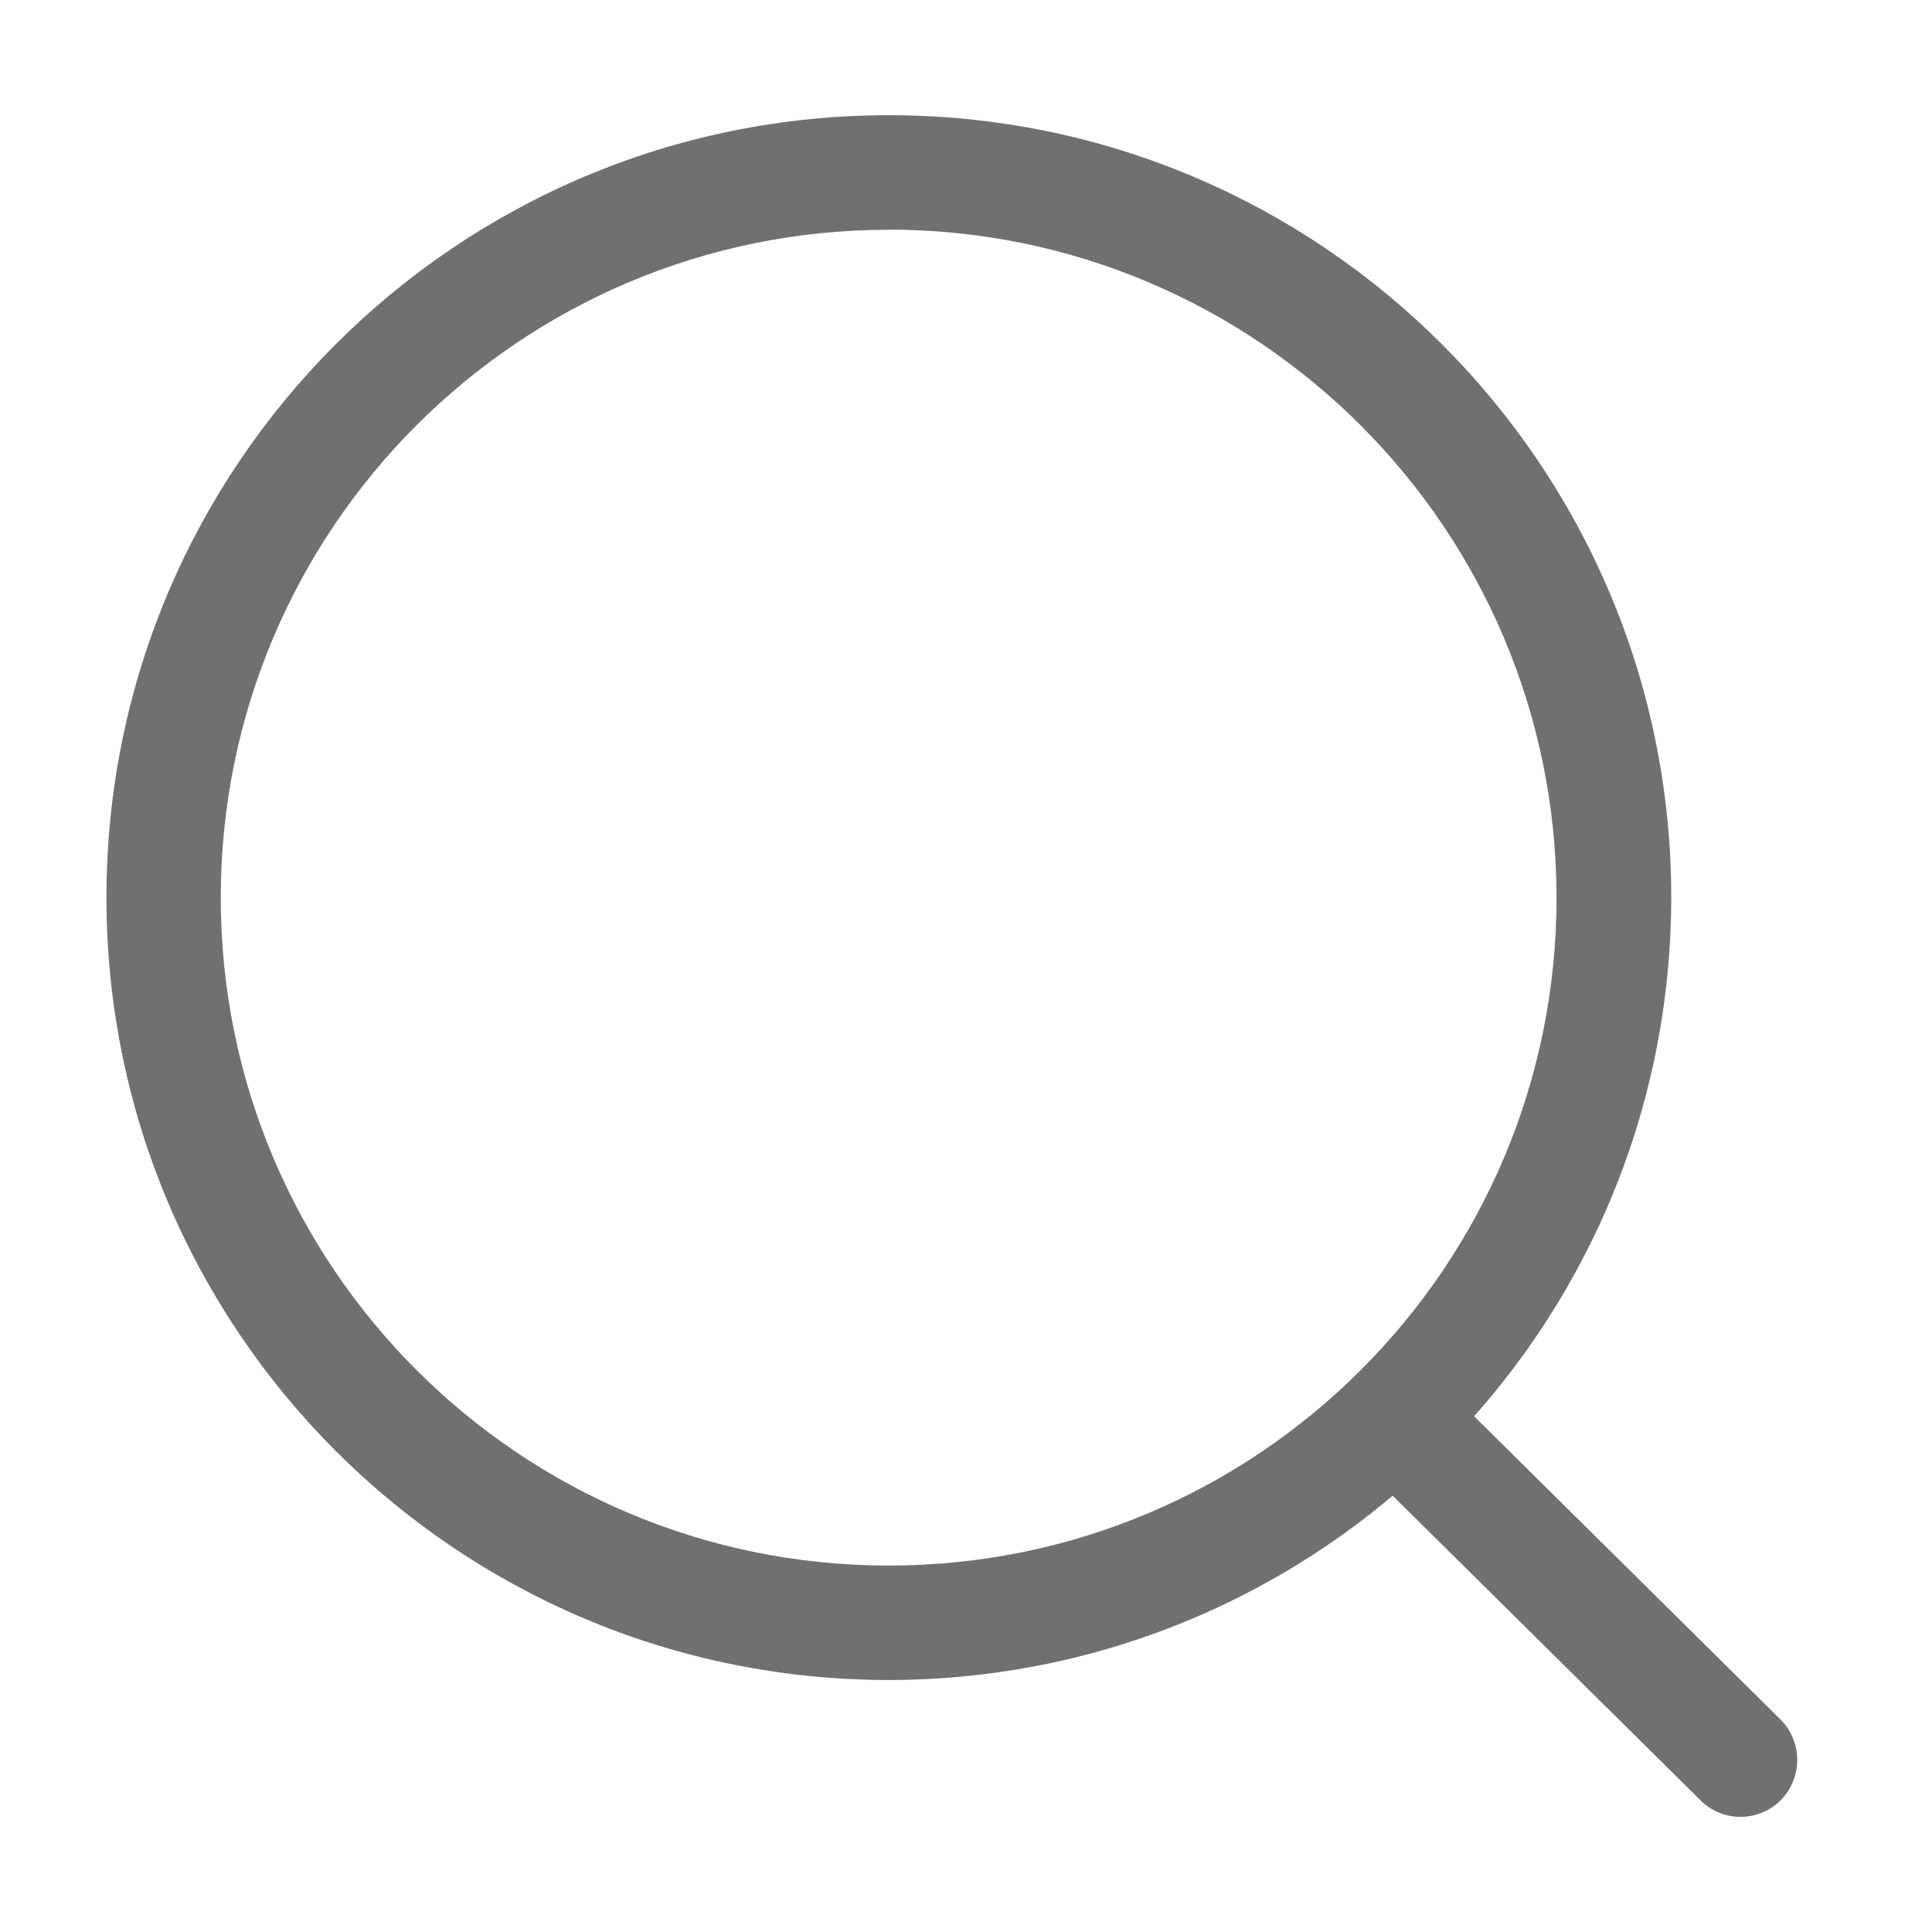
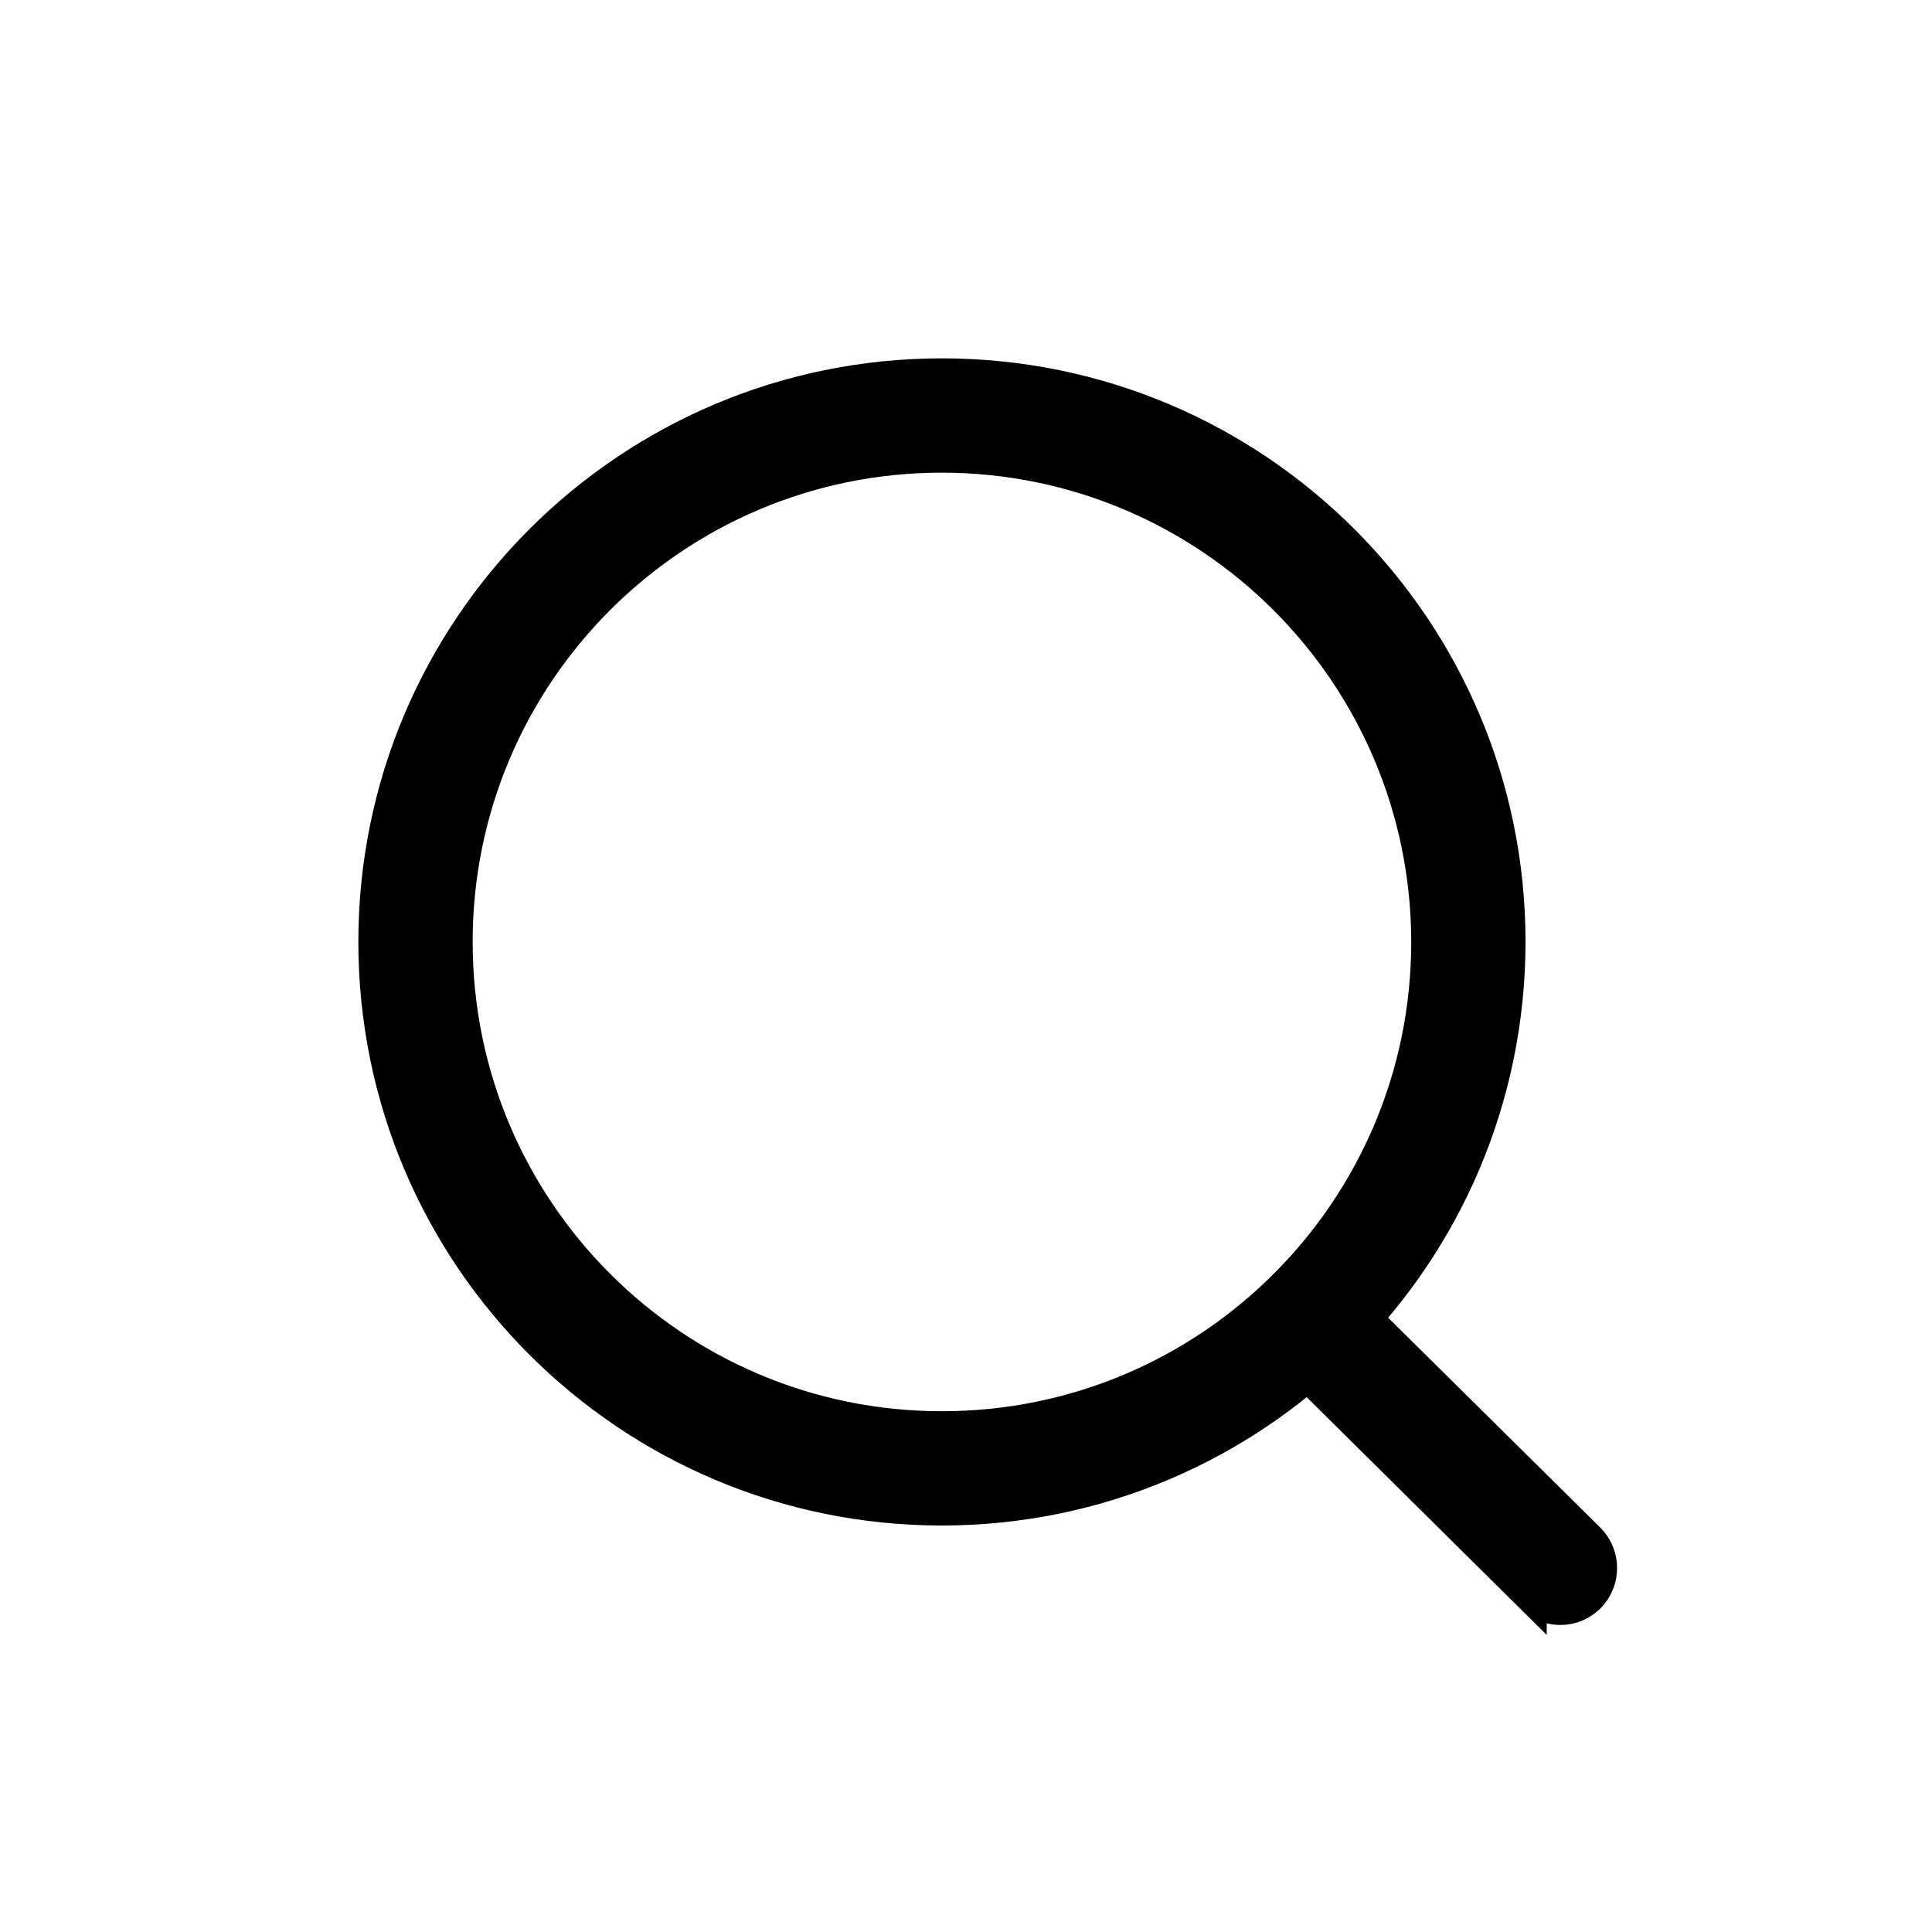
- <svg xmlns="http://www.w3.org/2000/svg" id="icon_search_24" width="30" height="30" viewBox="0 0 30 30">
-   <rect id="사각형_1593" data-name="사각형 1593" width="30" height="30" fill="none" />
-   <g id="그룹_6965" data-name="그룹 6965" transform="translate(1.651 1.787)">
-     <path id="Vector" d="M12.149,24.3A12.149,12.149,0,1,1,24.3,12.149,12.163,12.163,0,0,1,12.149,24.3Zm0-22.519A10.371,10.371,0,1,0,22.519,12.149,10.382,10.382,0,0,0,12.149,1.778Z" transform="translate(0 0)" fill="#707070" />
-     <path id="Vector-2" data-name="Vector" d="M1.99,3.4-2.988-1.525a.889.889,0,0,1,0-1.249.889.889,0,0,1,1.249,0L3.239,2.153a.889.889,0,0,1,0,1.249.882.882,0,0,1-1.249,0Z" transform="translate(22.761 22.764)" fill="#707070" />
+ <svg xmlns="http://www.w3.org/2000/svg" width="31" height="31" viewBox="0 0 31 31">
+   <path data-name="사각형 1593" style="fill:none" d="M0 0h31v31H0z" />
+   <g data-name="그룹 6965">
+     <path d="M9.114 18.228a9.114 9.114 0 1 1 9.114-9.114 9.124 9.124 0 0 1-9.114 9.114zm0-16.894a7.78 7.78 0 1 0 7.78 7.78 7.789 7.789 0 0 0-7.78-7.78z" transform="translate(6 6)" style="stroke:#000;stroke-width:.5px" />
+     <path data-name="Vector" d="m.683 1.8-3.735-3.7a.667.667 0 0 1 0-.937.667.667 0 0 1 .937 0L1.62.858a.667.667 0 0 1 0 .937.661.661 0 0 1-.937 0z" transform="translate(23.885 23.834)" style="stroke:#000;stroke-width:.5px" />
  </g>
</svg>
